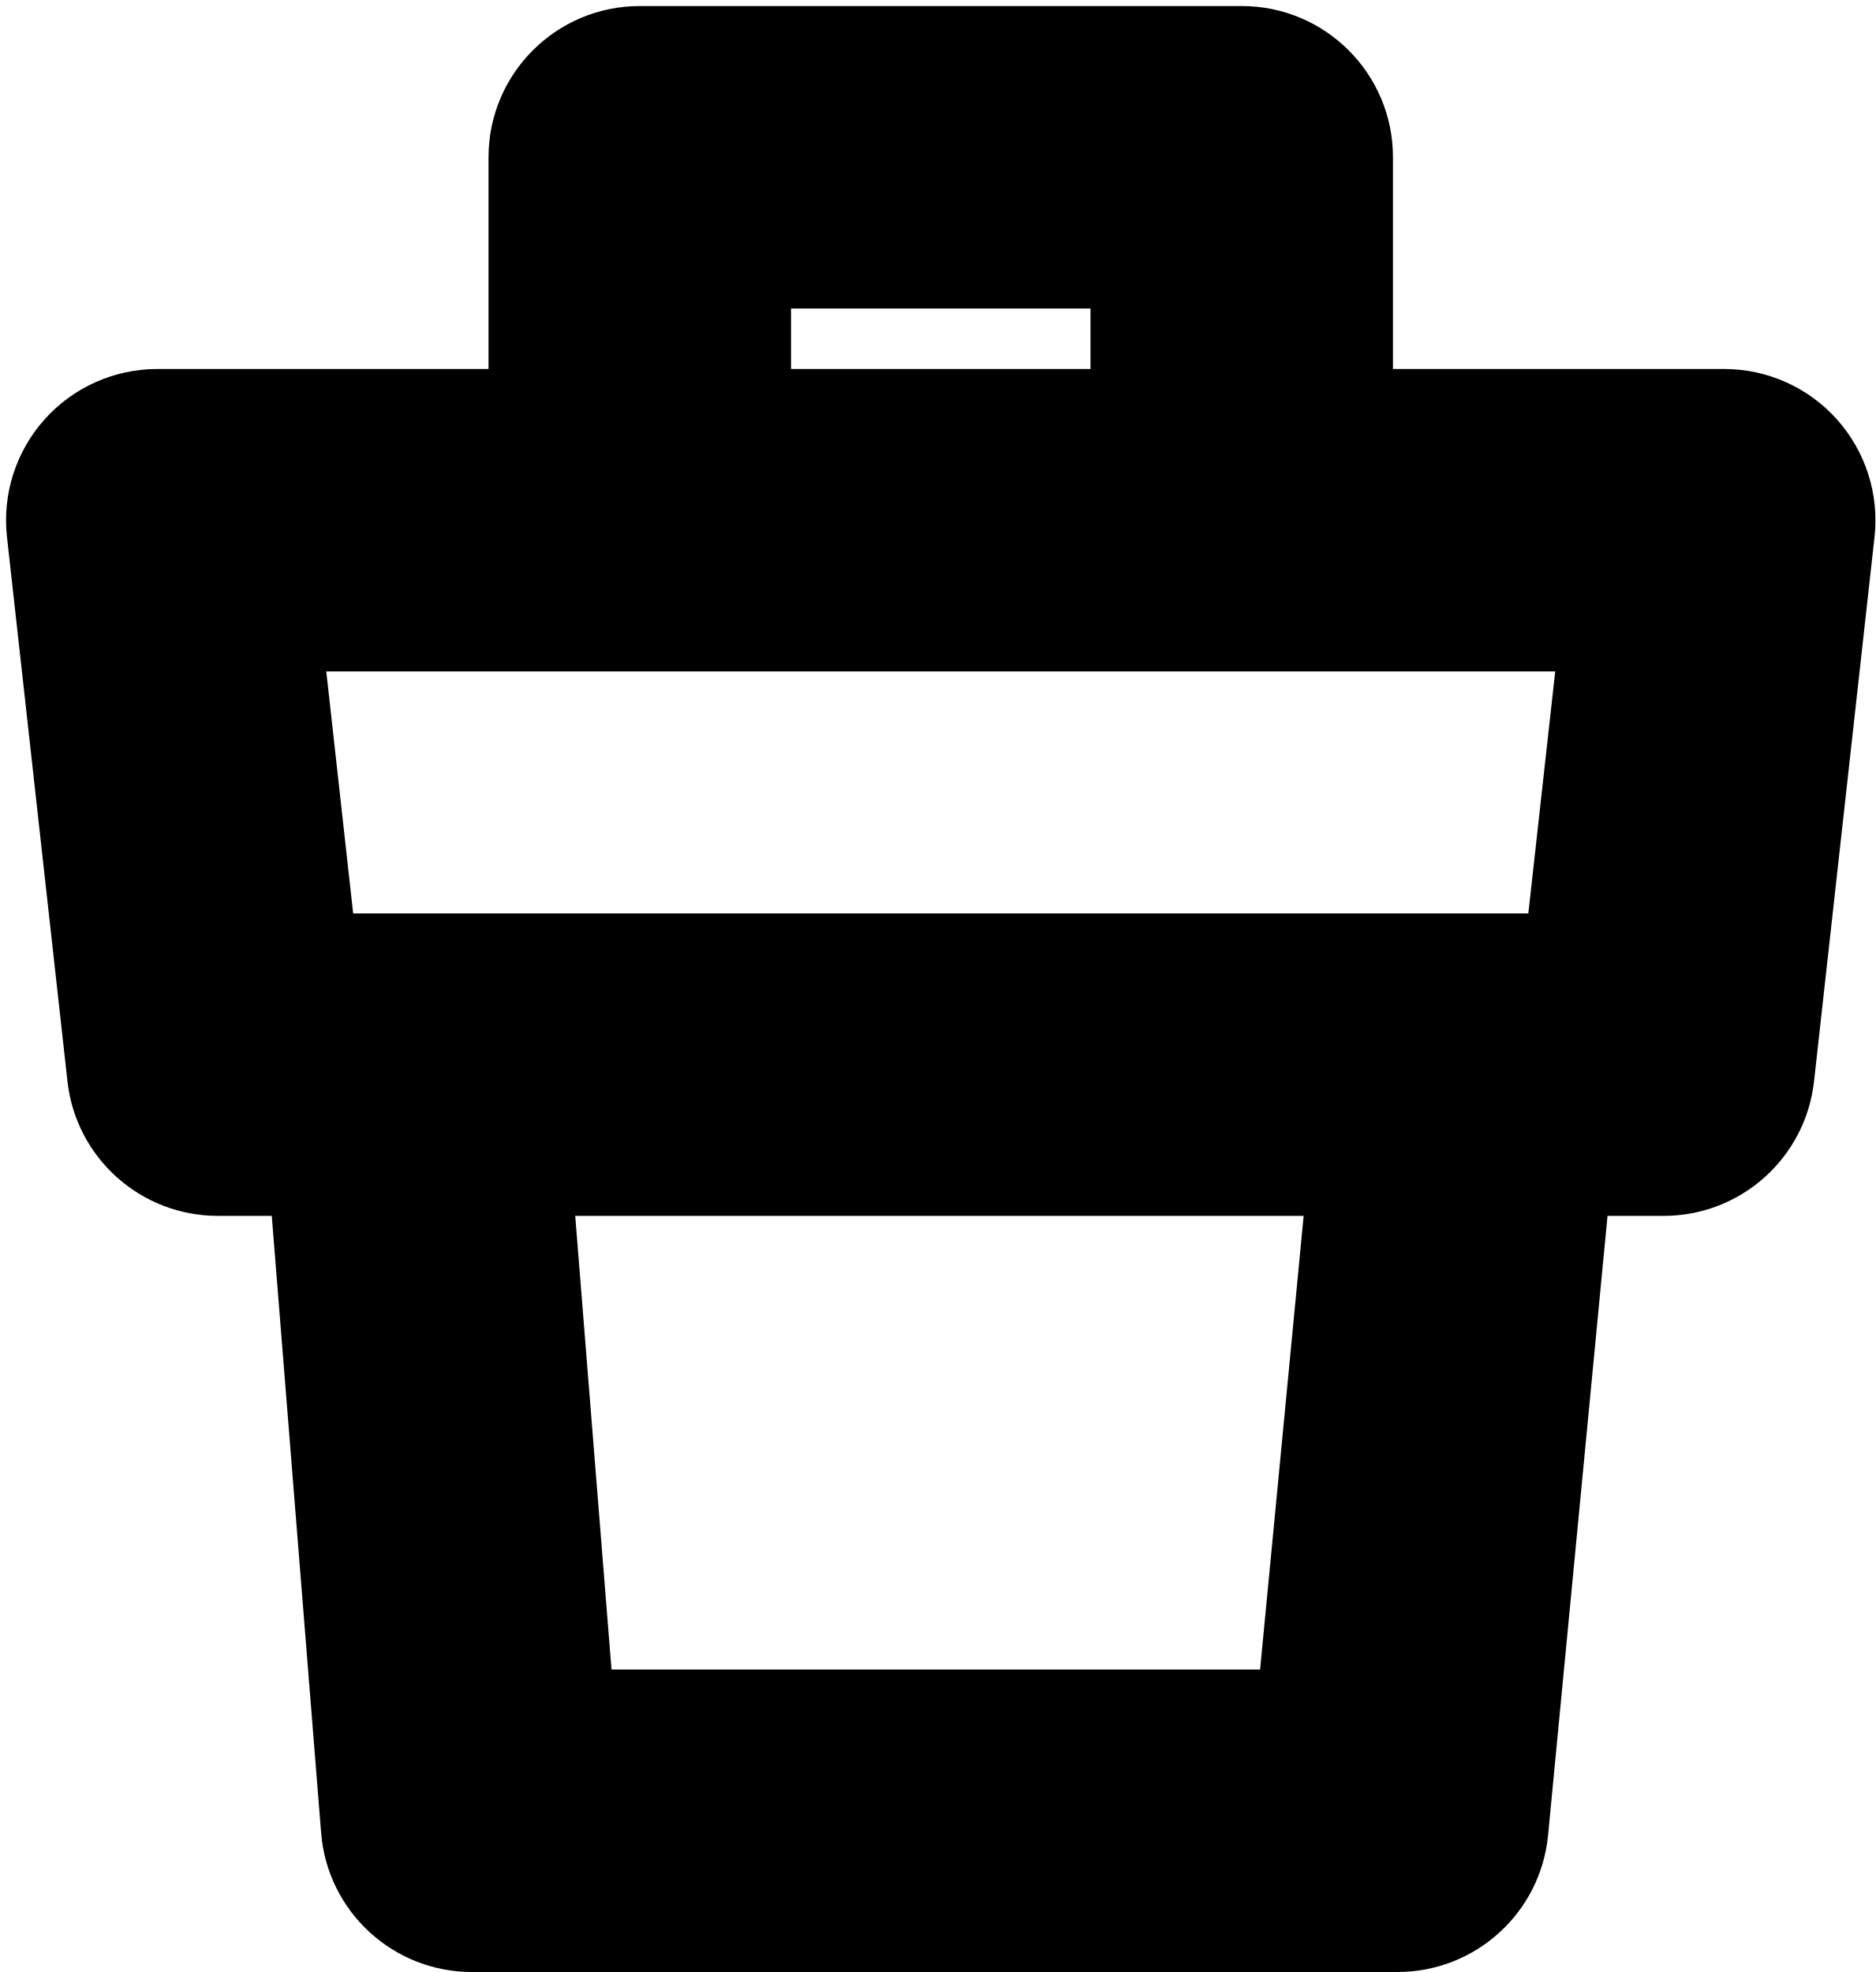
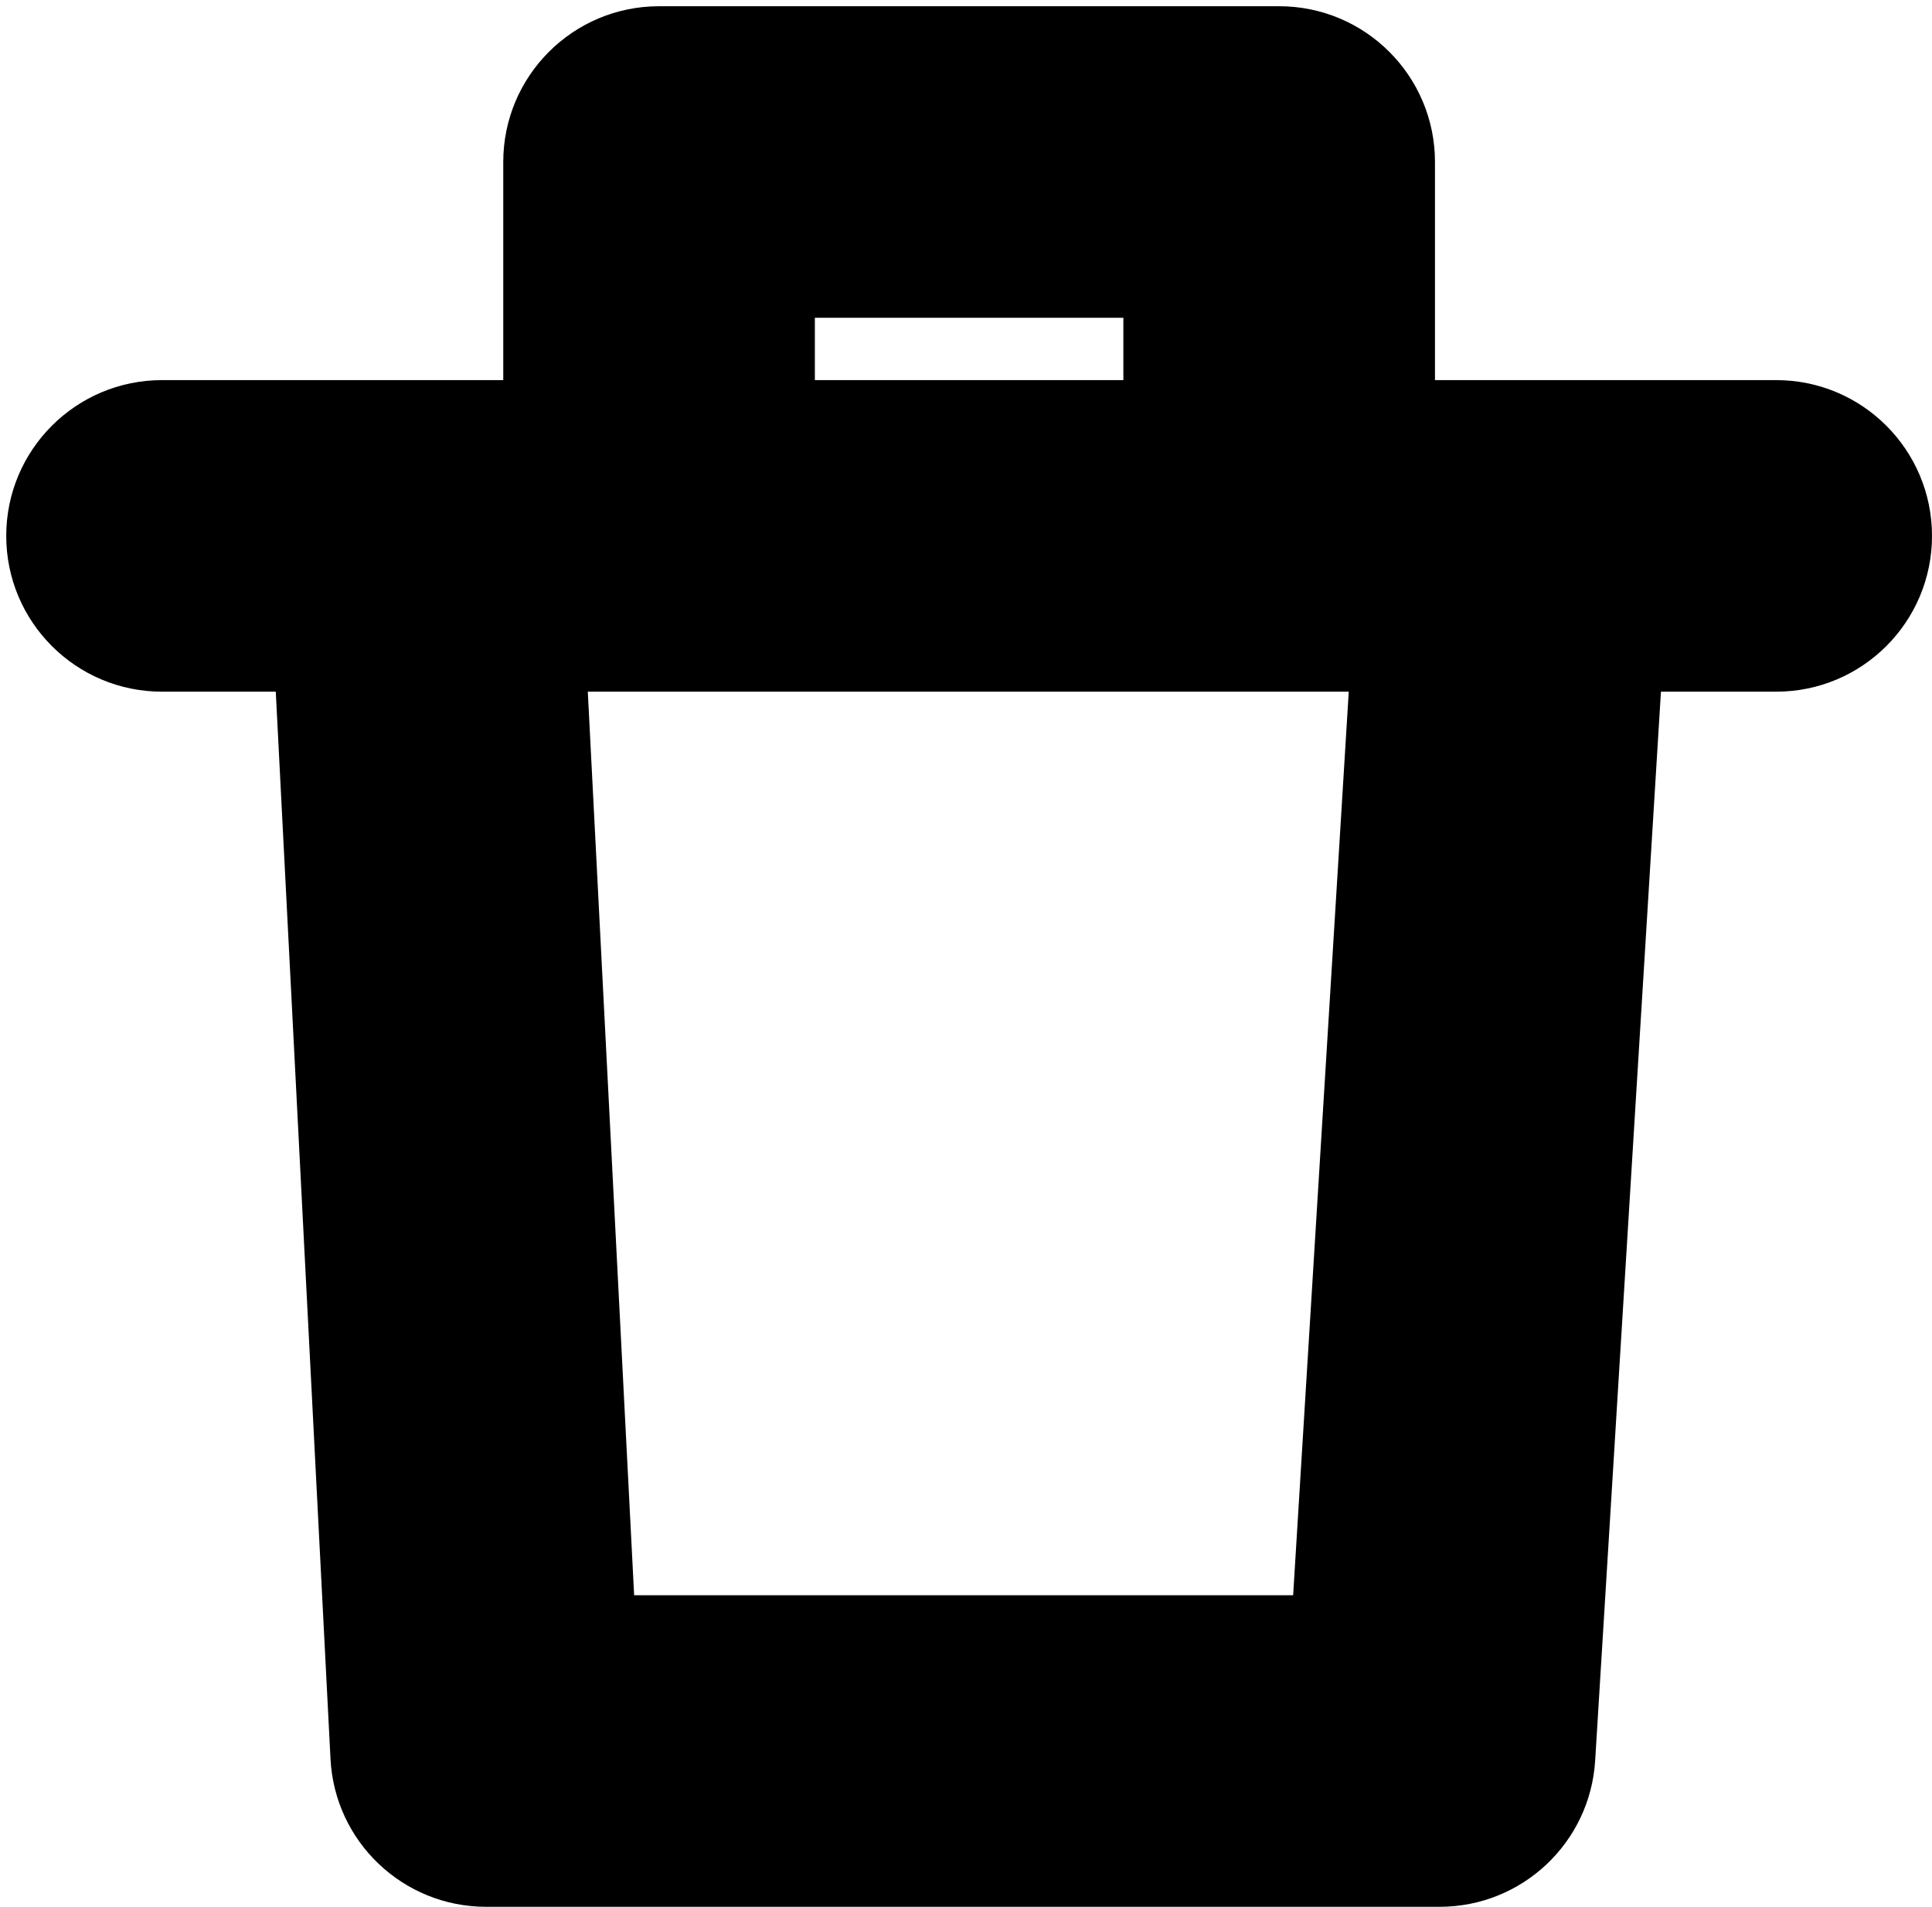
- <svg xmlns="http://www.w3.org/2000/svg" viewBox="0 0 155 163" fill="none">
-   <path d="M39 150.5L26.54 151.497C27.059 157.993 32.483 163 39 163V150.5ZM115.5 150.5V163C121.941 163 127.327 158.106 127.943 151.695L115.5 150.5ZM142.5 43L154.924 44.38C155.316 40.847 154.185 37.313 151.814 34.663C149.443 32.014 146.056 30.5 142.5 30.5V43ZM13 43V30.5C9.444 30.5 6.057 32.014 3.686 34.663C1.315 37.313 0.184 40.847 0.576 44.38L13 43ZM18 88L5.576 89.38C6.28 95.711 11.631 100.5 18 100.5V88ZM137.5 88V100.5C143.869 100.5 149.22 95.711 149.924 89.38L137.5 88ZM102.625 13H115.125C115.125 6.096 109.529 0.5 102.625 0.5V13ZM52.875 13V0.5C45.971 0.5 40.375 6.096 40.375 13L52.875 13ZM39 163H115.5V138H39V163ZM127.943 151.695L133.943 89.195L109.057 86.805L103.057 149.305L127.943 151.695ZM21.54 88.997L26.54 151.497L51.46 149.503L46.46 87.003L21.54 88.997ZM0.576 44.38L5.576 89.38L30.424 86.62L25.424 41.62L0.576 44.38ZM18 100.5H34V75.5H18V100.5ZM121.5 100.5H137.5V75.5H121.5V100.5ZM149.924 89.38L154.924 44.38L130.076 41.62L125.076 86.62L149.924 89.38ZM52.875 30.5H13V55.5H52.875V30.5ZM142.5 30.5H102.625V55.5H142.5V30.5ZM102.625 30.5H52.875V55.5H102.625V30.5ZM115.125 43V13H90.125V43H115.125ZM102.625 0.5H52.875V25.5H102.625V0.5ZM40.375 13V43H65.375V13H40.375ZM34 100.5H121.5V75.5H34V100.5Z" fill="black" />
+ <svg xmlns="http://www.w3.org/2000/svg" viewBox="0 0 155 153" fill="none">
+   <path d="M39 140.5L26.516 141.14C26.857 147.786 32.345 153 39 153V140.5ZM115.5 140.5V153C122.105 153 127.571 147.861 127.976 141.268L115.5 140.5ZM142.5 55.5C149.404 55.5 155 49.904 155 43C155 36.096 149.404 30.5 142.5 30.5V55.5ZM13 30.5C6.096 30.5 0.5 36.096 0.5 43C0.5 49.904 6.096 55.5 13 55.5V30.5ZM102.625 13H115.125C115.125 6.096 109.529 0.5 102.625 0.5V13ZM52.875 13V0.5C45.971 0.5 40.375 6.096 40.375 13L52.875 13ZM39 153H115.5V128H39V153ZM127.976 141.268L133.976 43.768L109.024 42.232L103.024 139.732L127.976 141.268ZM21.516 43.64L26.516 141.14L51.484 139.86L46.484 42.36L21.516 43.64ZM102.625 30.5H52.875V55.5H102.625V30.5ZM115.125 43V13H90.125V43H115.125ZM102.625 0.5H52.875V25.5H102.625V0.5ZM40.375 13V43H65.375V13H40.375ZM52.875 30.5H34V55.5H52.875V30.5ZM34 30.5H13V55.5H34V30.5ZM142.5 30.5H121.5V55.5H142.5V30.5ZM121.5 30.5H102.625V55.5H121.5V30.5Z" fill="black" />
</svg>
